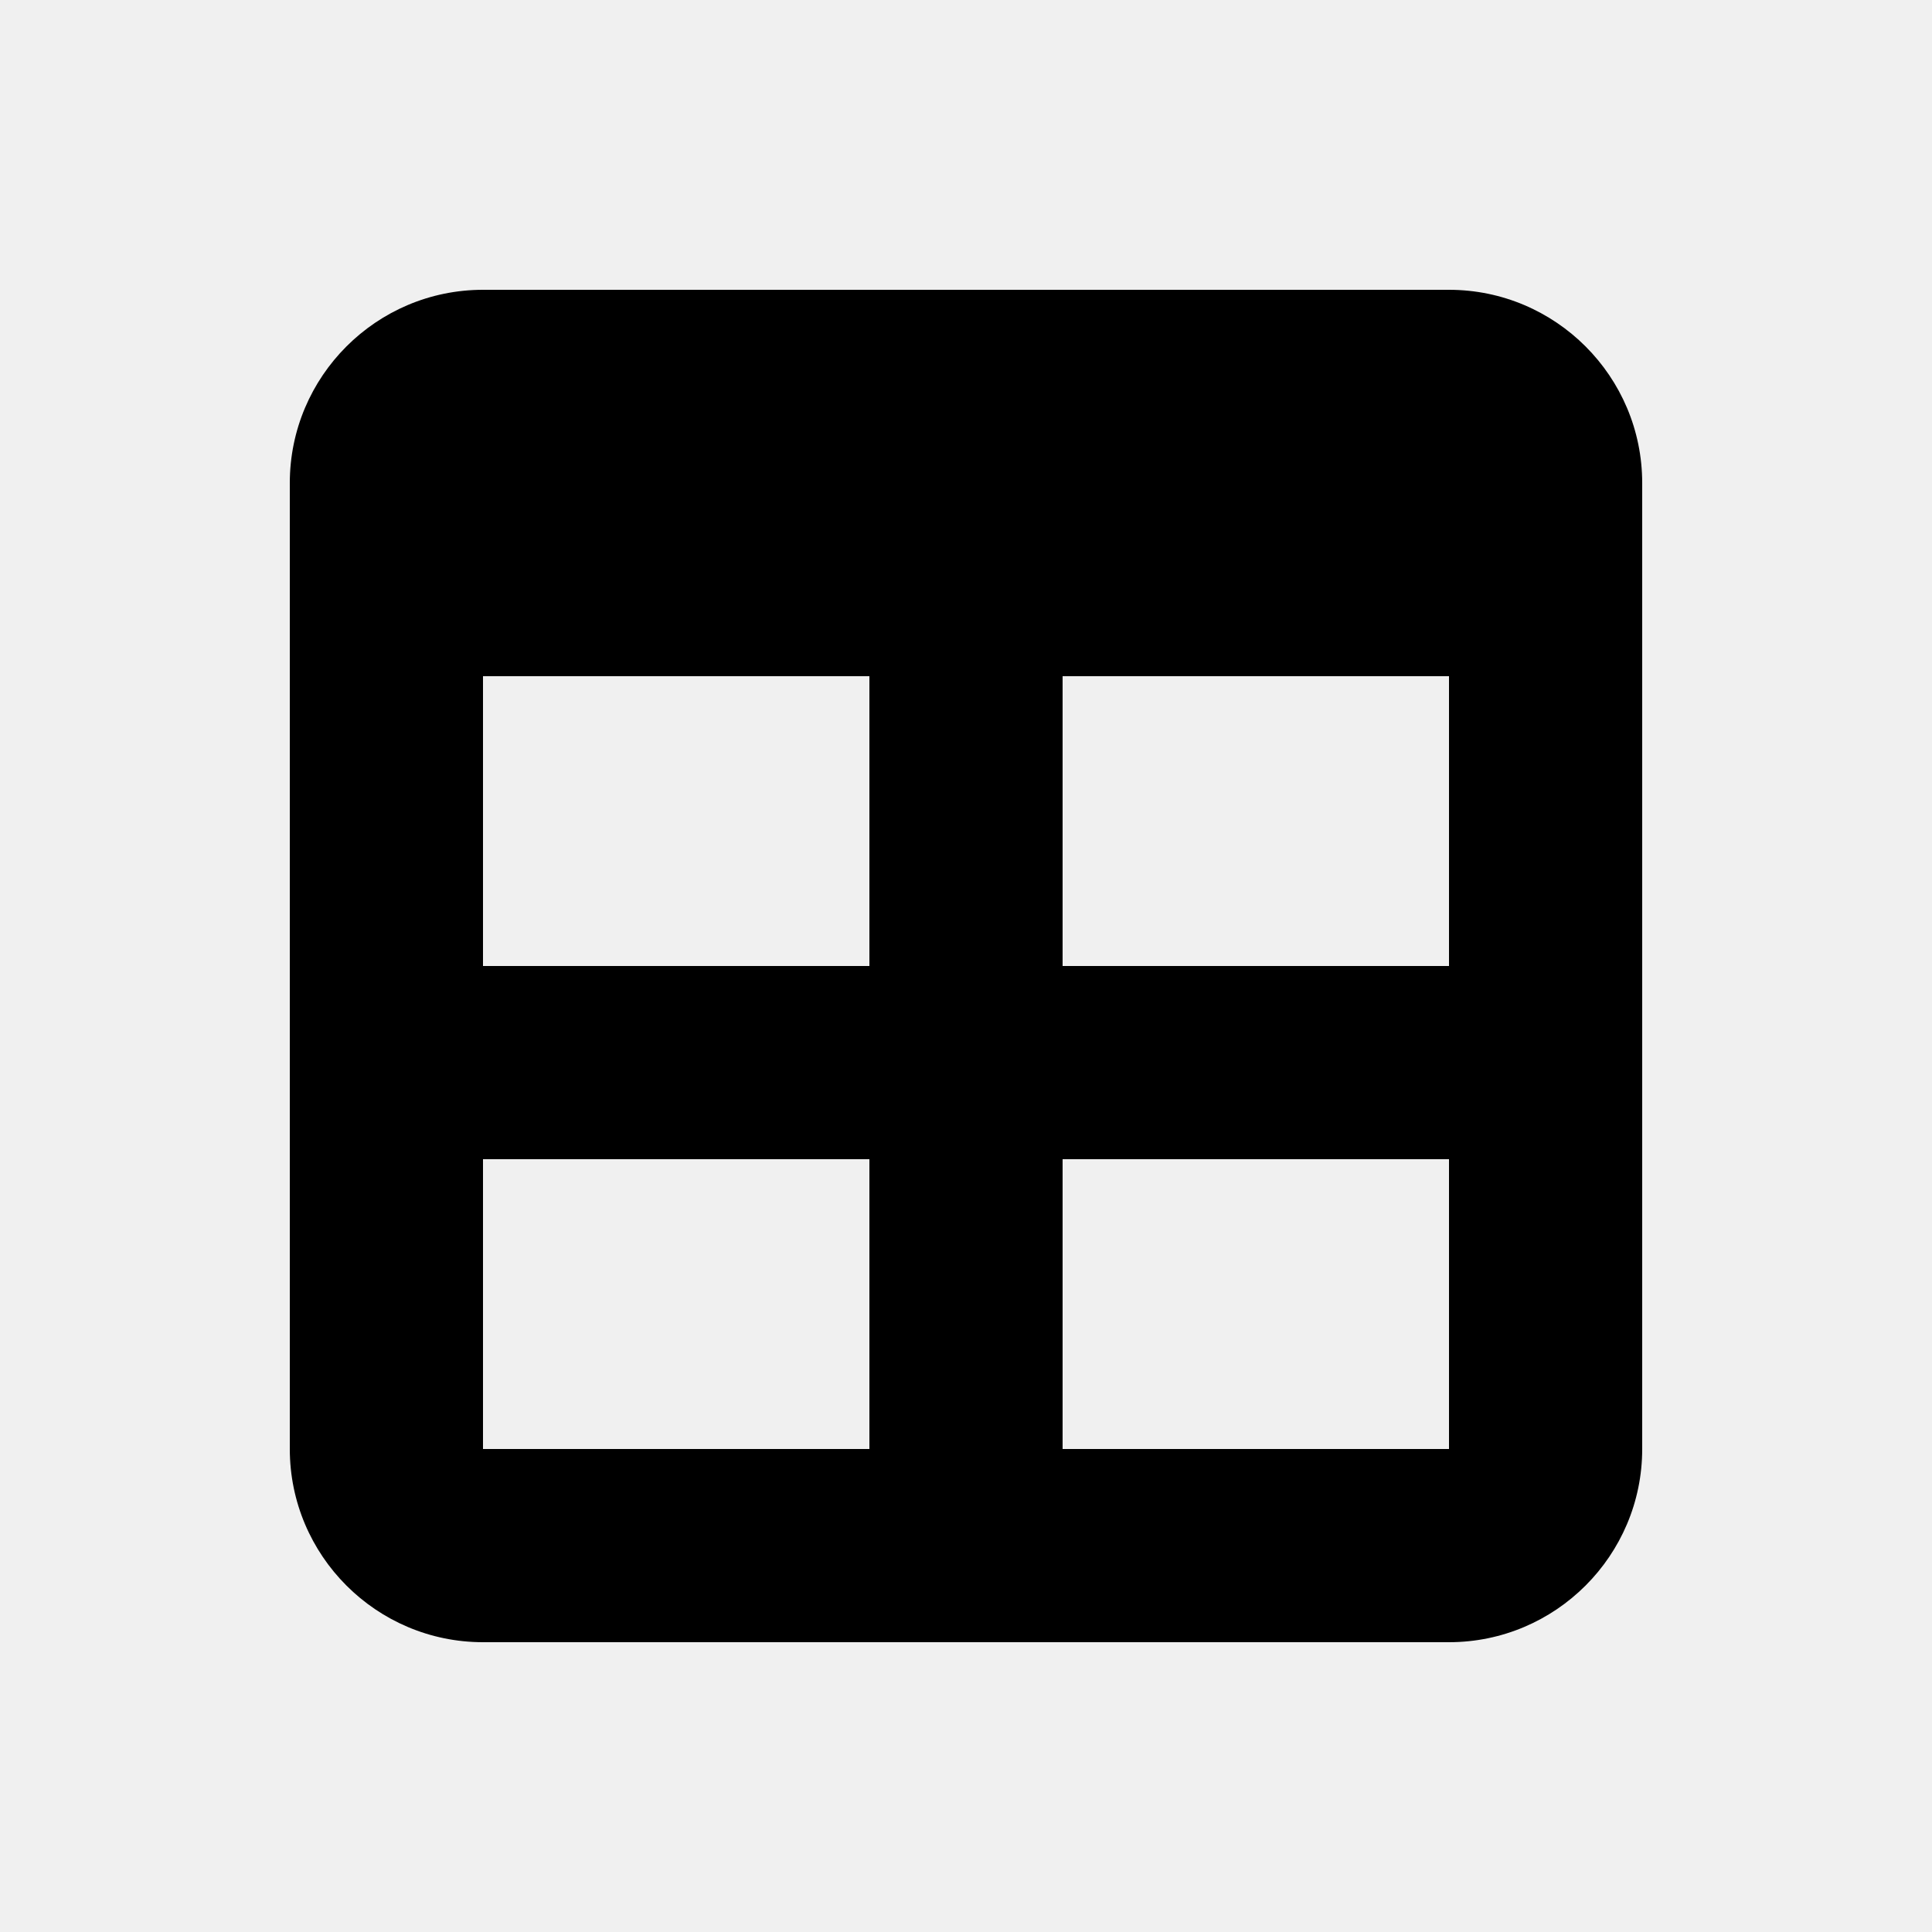
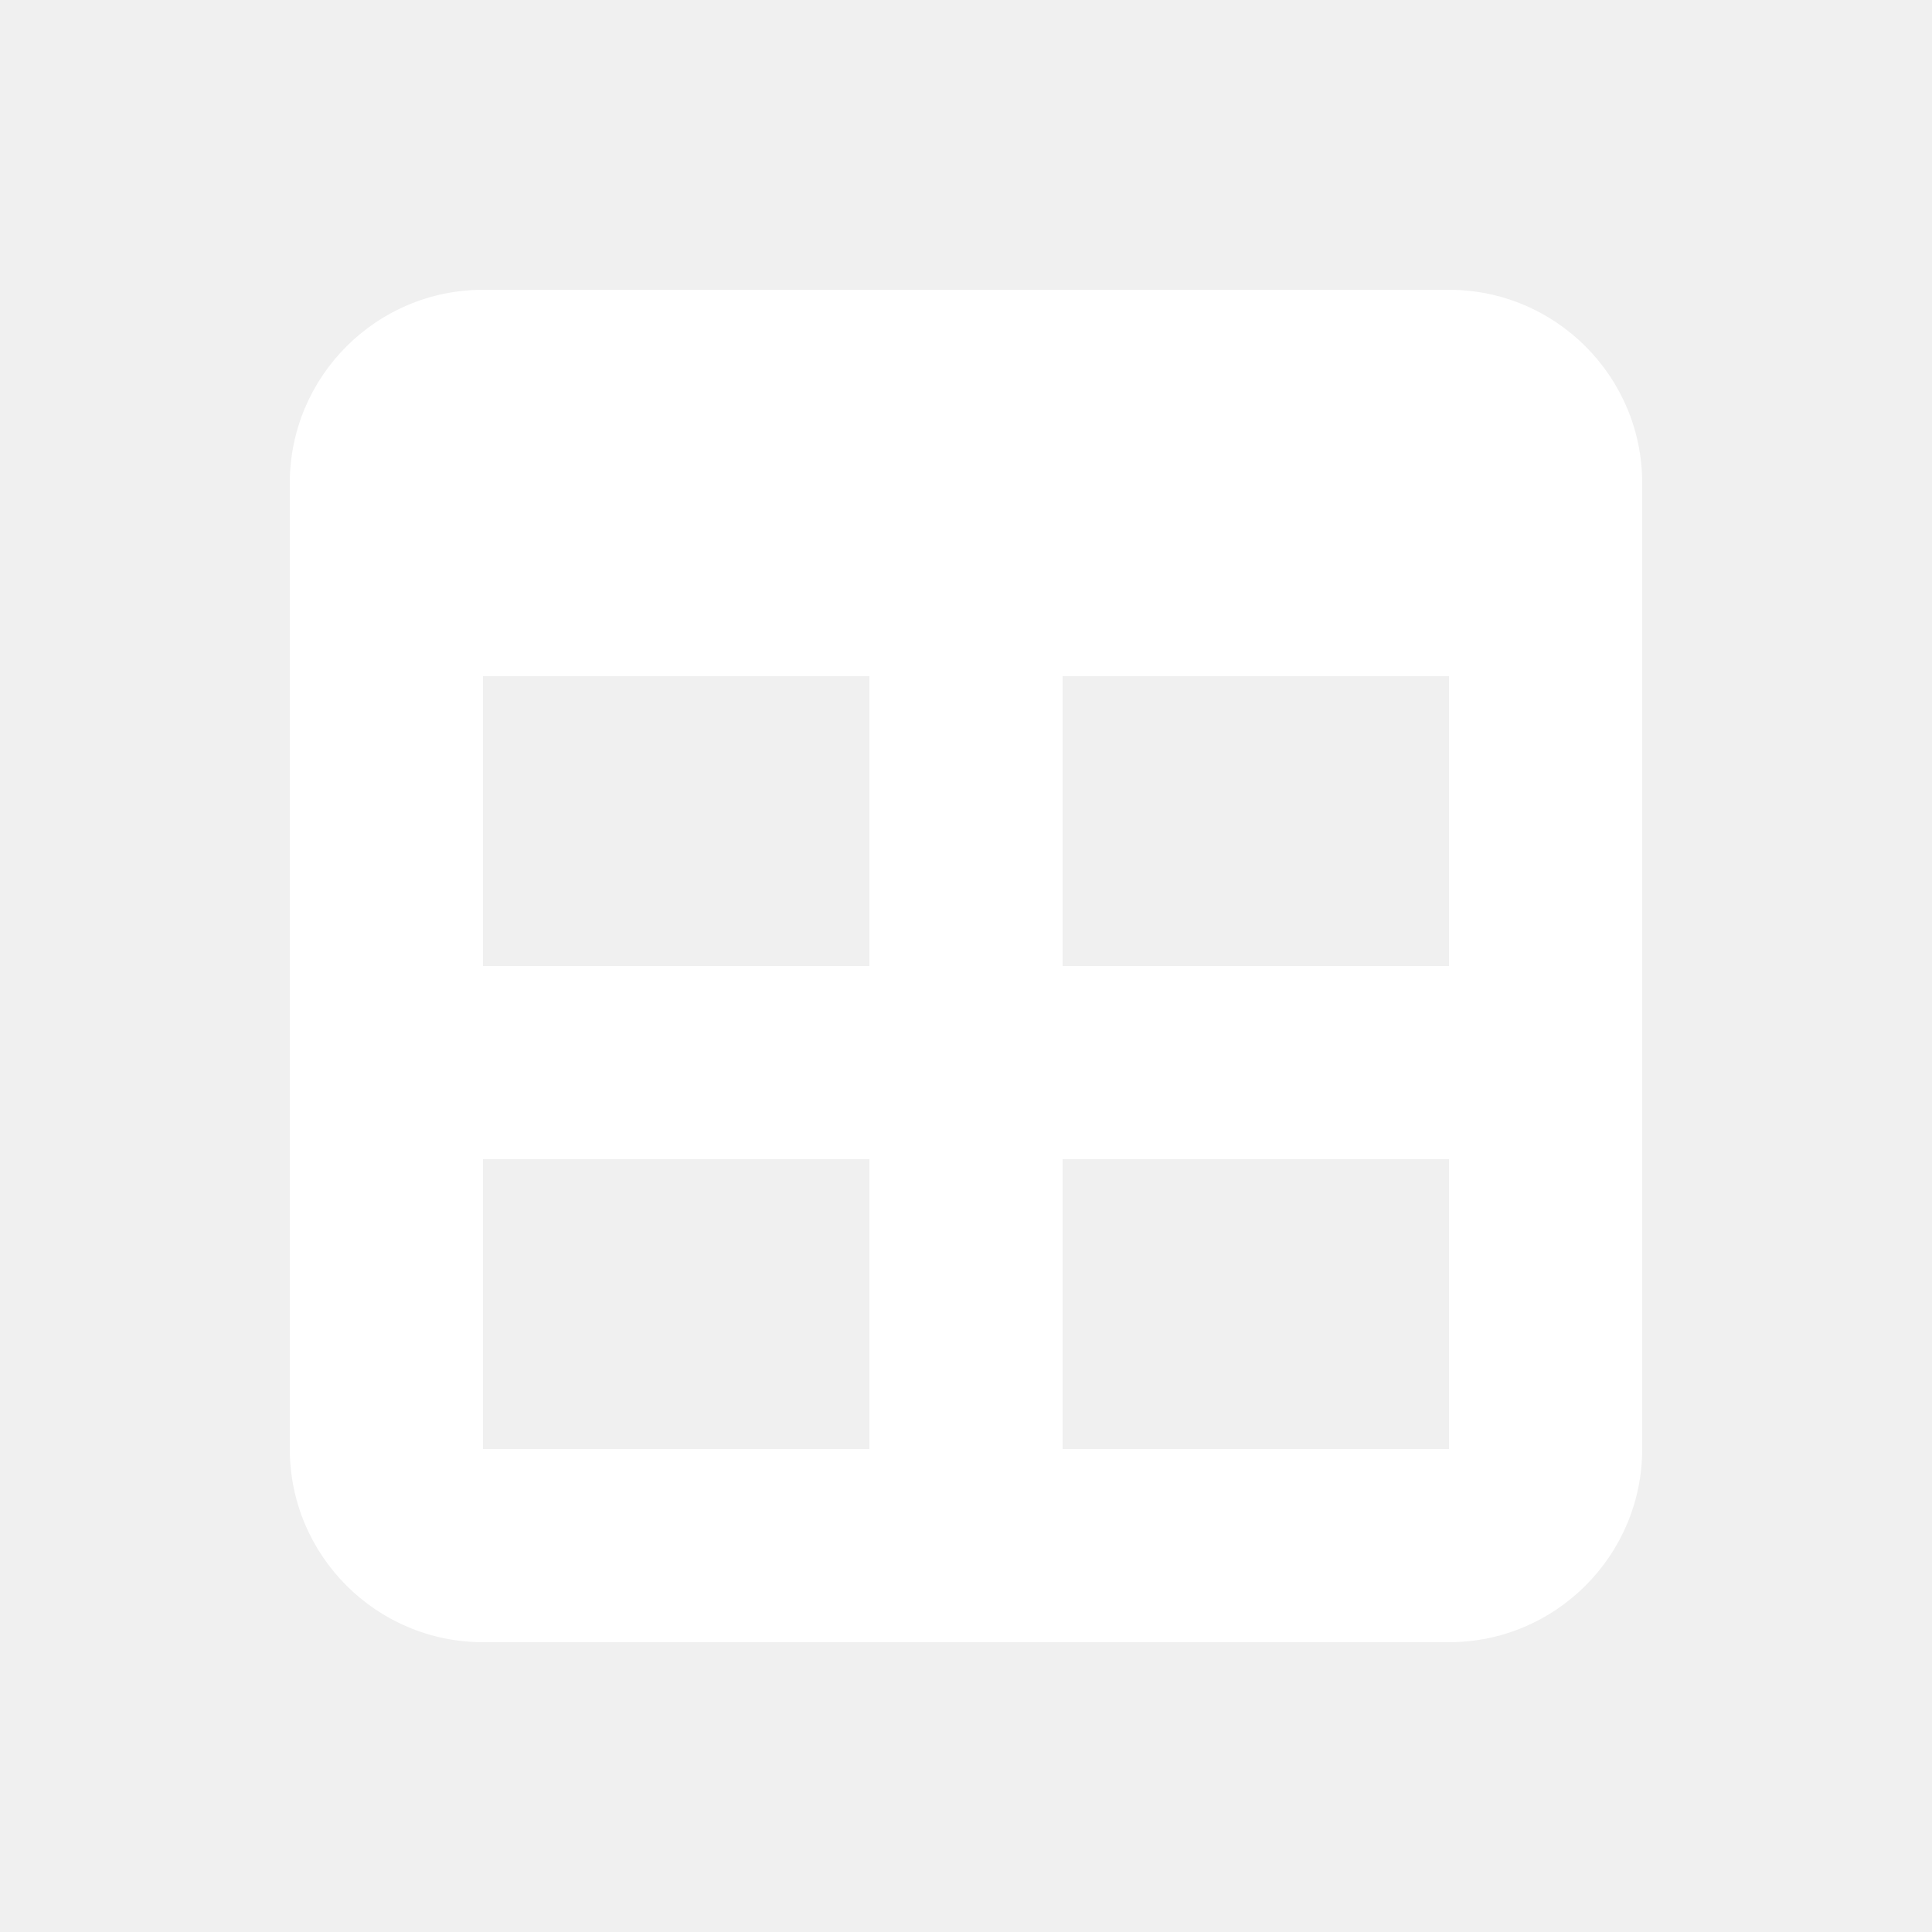
<svg xmlns="http://www.w3.org/2000/svg" viewBox="0 0 640 640">
-   <path d="M352 224L352 320L480 320L480 224L352 224zM288 224L160 224L160 320L288 320L288 224zM96 384L96 160C96 124.7 124.7 96 160 96L480 96C515.3 96 544 124.7 544 160L544 480C544 515.3 515.3 544 480 544L160 544C124.7 544 96 515.3 96 480L96 384zM480 384L352 384L352 480L480 480L480 384zM288 480L288 384L160 384L160 480L288 480z" />
+   <path fill="#ffffff" d="M352 224L352 320L480 320L480 224L352 224zM288 224L160 224L160 320L288 320L288 224zM96 384L96 160C96 124.7 124.7 96 160 96L480 96C515.3 96 544 124.7 544 160L544 480C544 515.3 515.3 544 480 544L160 544C124.7 544 96 515.3 96 480L96 384zM480 384L352 384L352 480L480 480L480 384zM288 480L288 384L160 384L160 480L288 480z" />
</svg>
